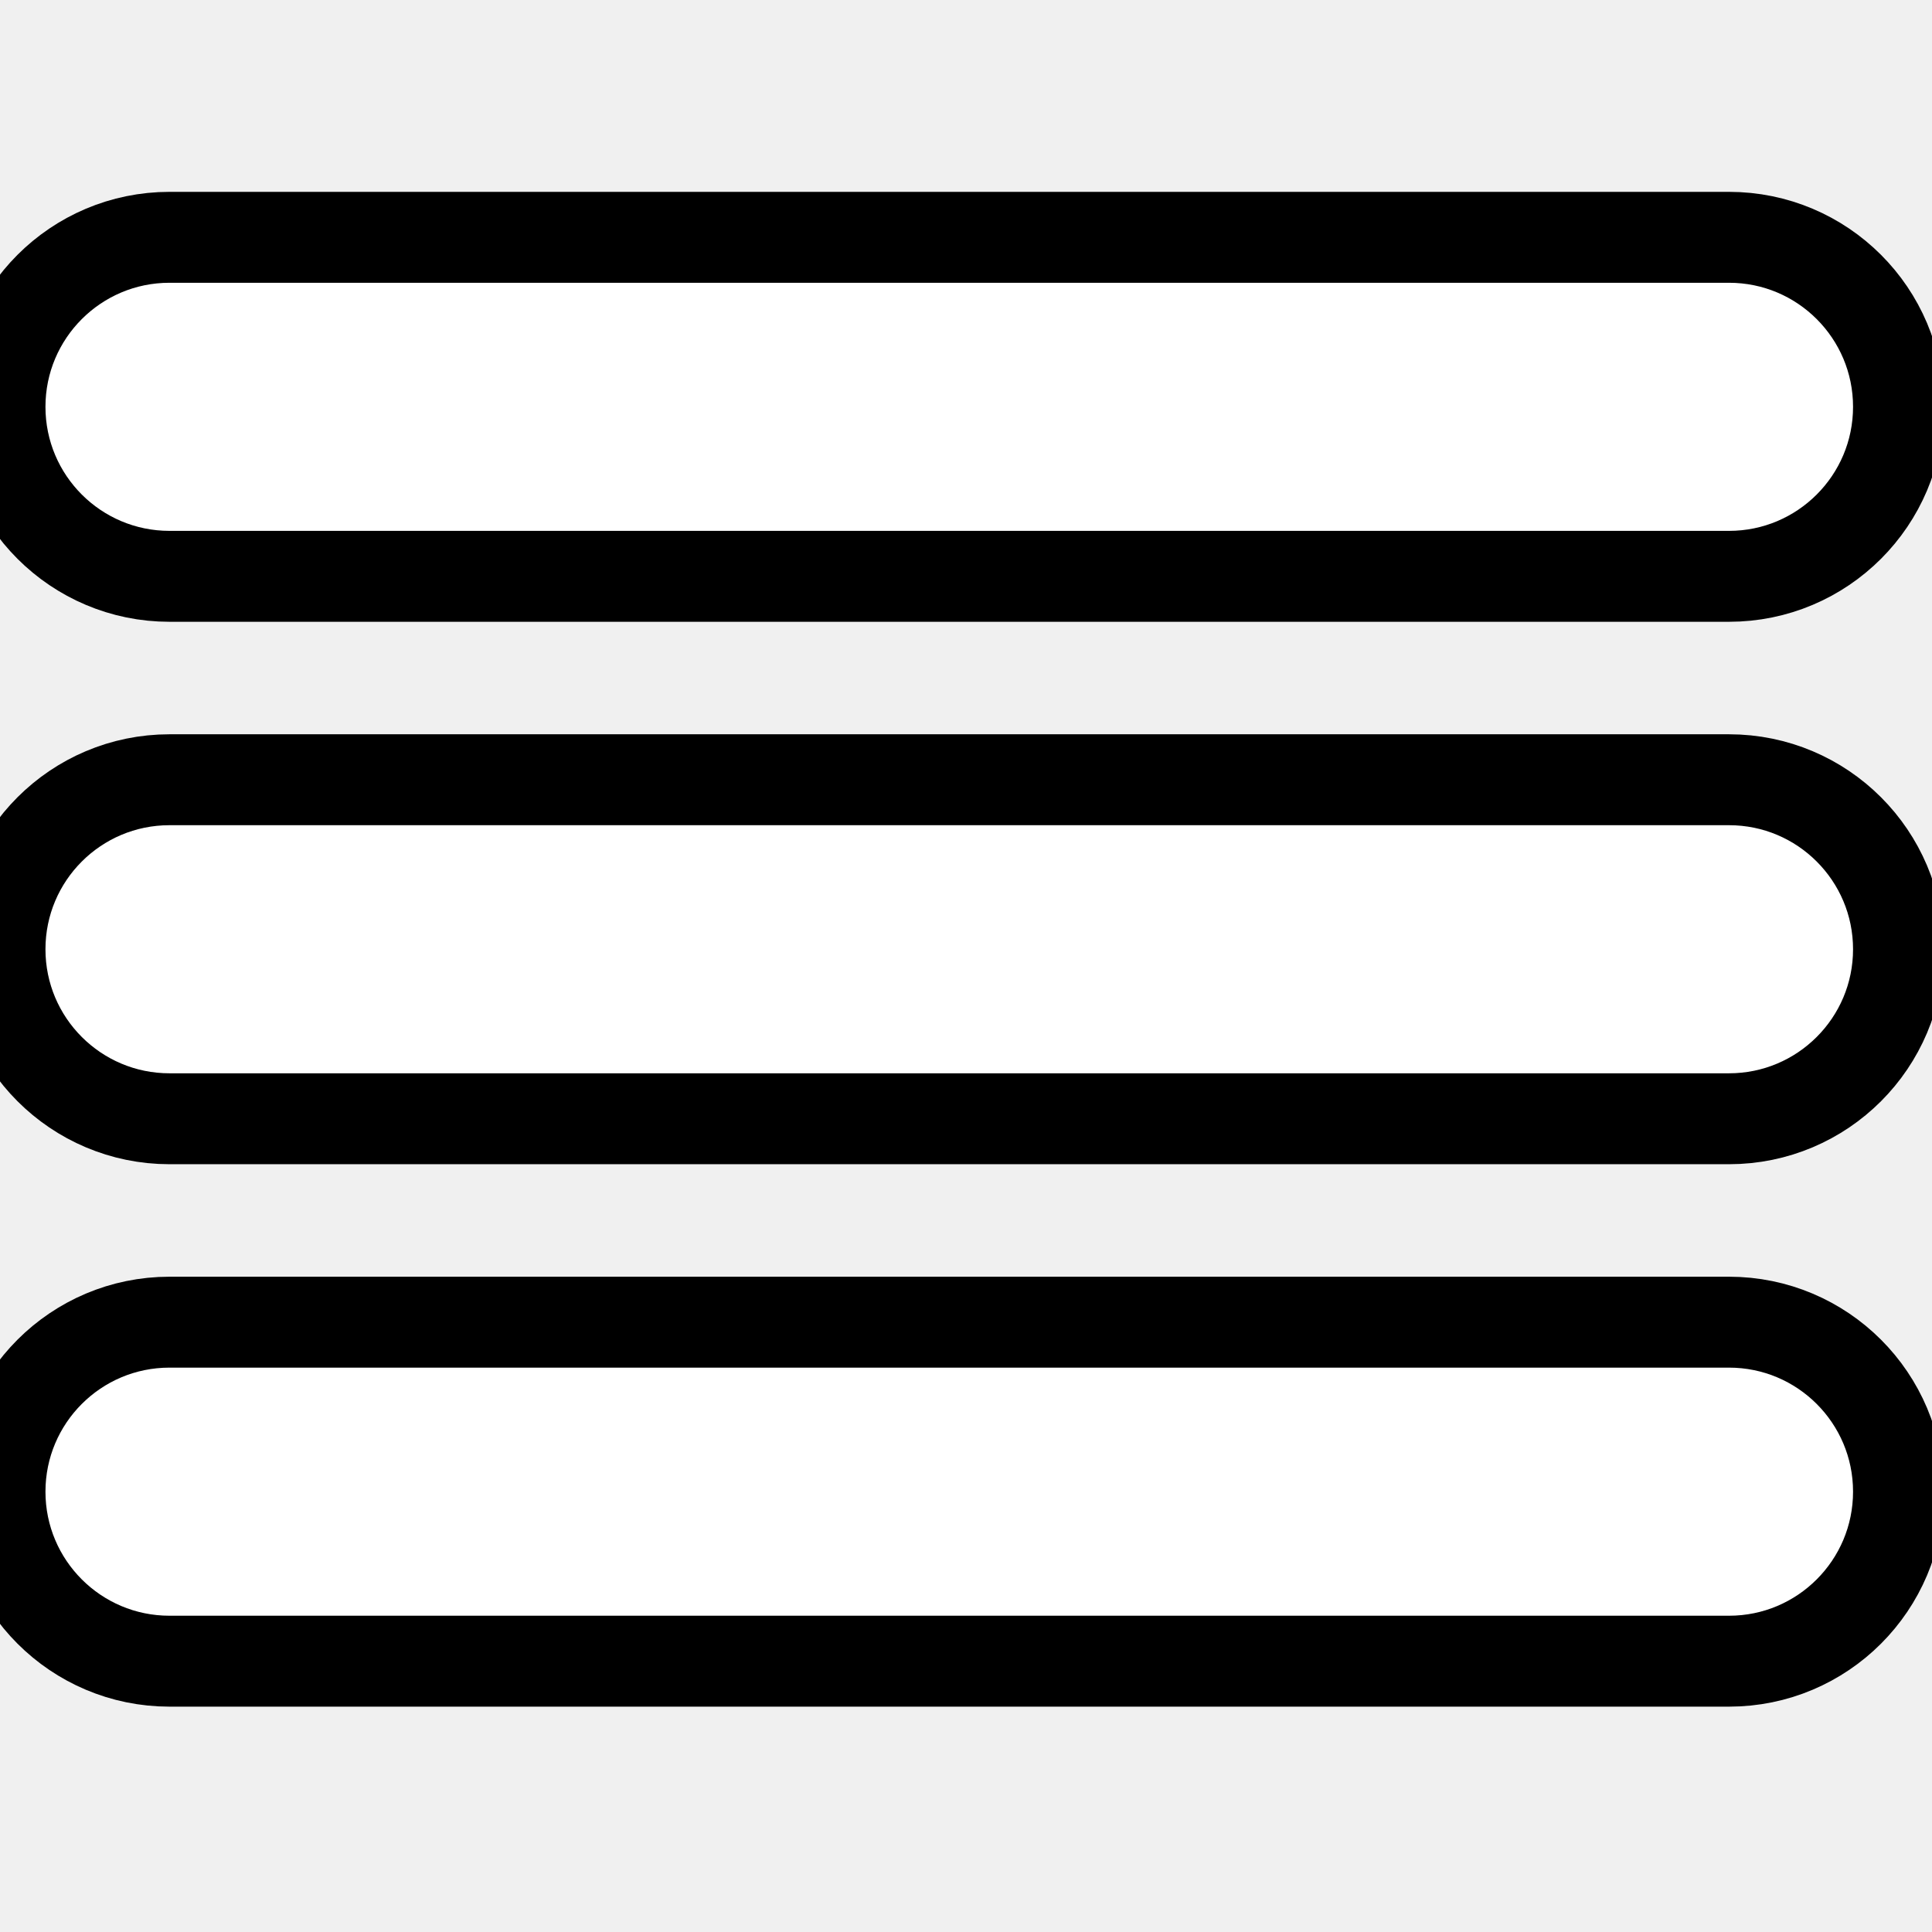
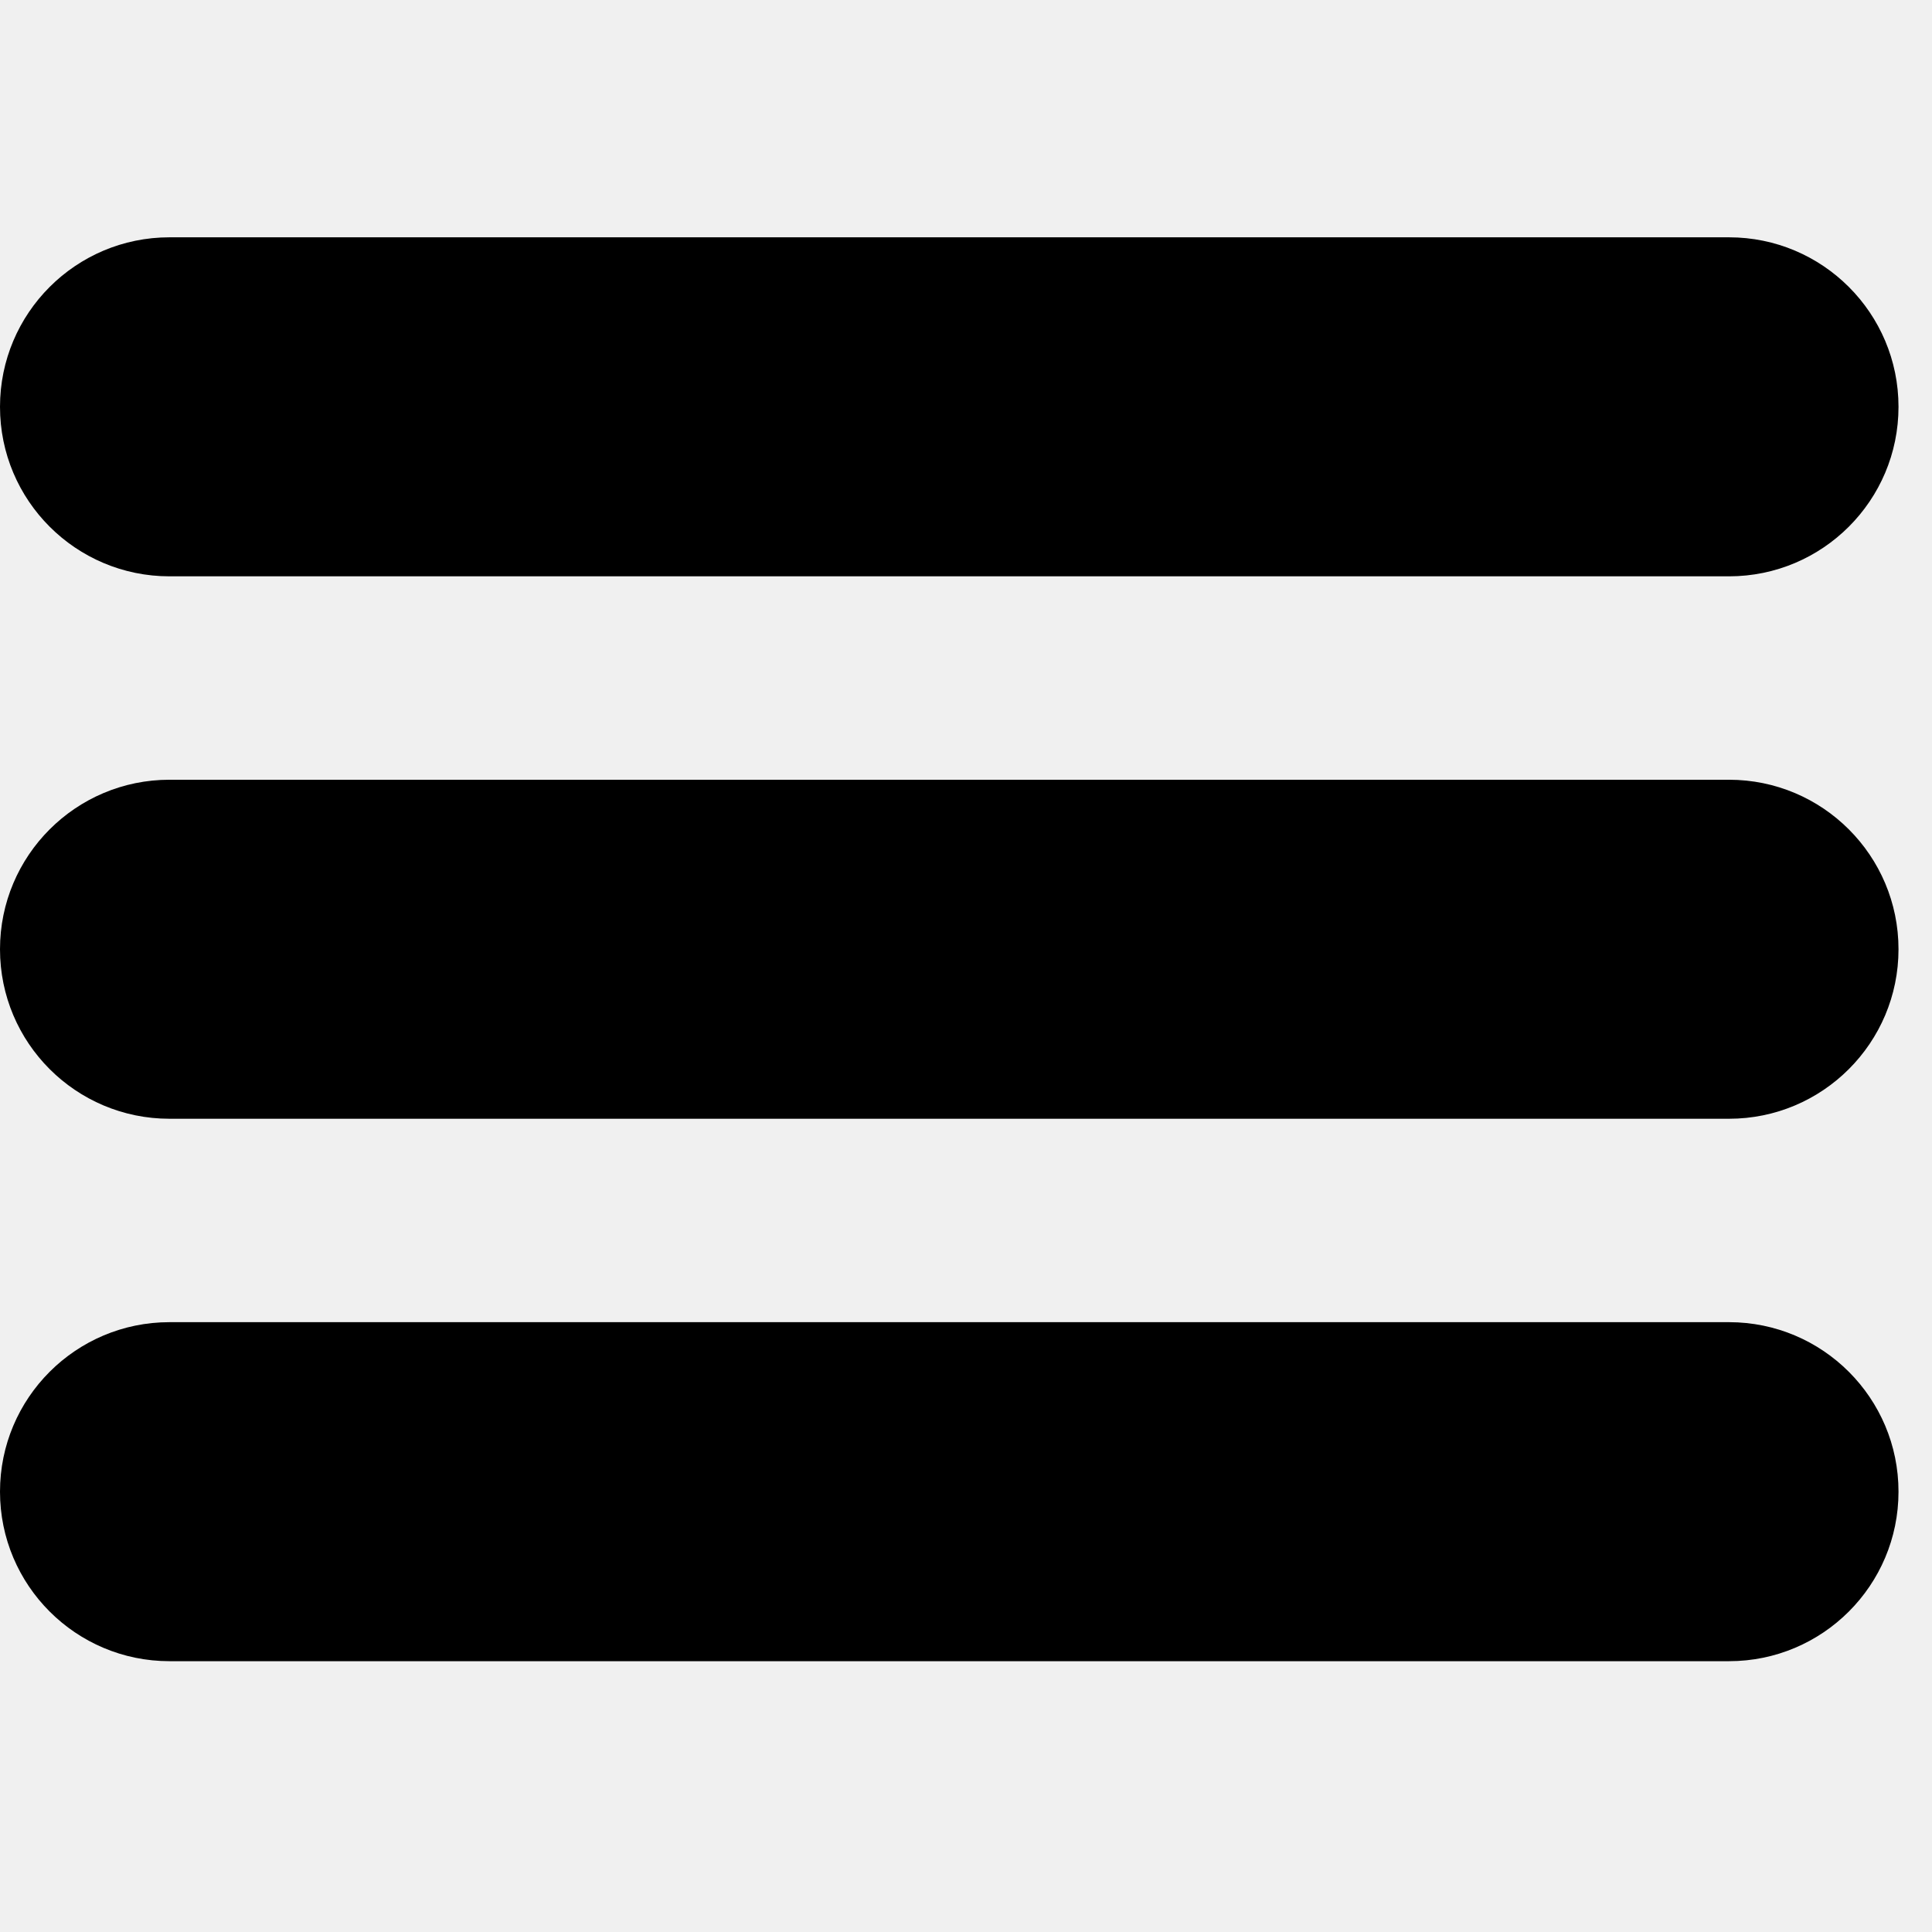
- <svg xmlns="http://www.w3.org/2000/svg" version="1.1" id="Capa_1" stroke="black" fill="white" stroke-width="12" viewBox="0 0 255 255" style="enable-background:new 0 0 250.579 250.579;" xml:space="preserve">
+ <svg xmlns="http://www.w3.org/2000/svg" version="1.1" id="Capa_1" fill="currentColor" viewBox="0 0 255 255" style="enable-background:new 0 0 250.579 250.579;" xml:space="preserve">
  <g id="Menu">
    <path style="fill-rule:evenodd;clip-rule:evenodd;" d="M22.373,76.068h205.832c12.356,0,22.374-10.017,22.374-22.373   c0-12.356-10.017-22.373-22.374-22.373H22.373C10.017,31.323,0,41.339,0,53.696C0,66.052,10.017,76.068,22.373,76.068z    M228.205,102.916H22.373C10.017,102.916,0,112.933,0,125.289c0,12.357,10.017,22.373,22.373,22.373h205.832   c12.356,0,22.374-10.016,22.374-22.373C250.579,112.933,240.561,102.916,228.205,102.916z M228.205,174.51H22.373   C10.017,174.51,0,184.526,0,196.883c0,12.356,10.017,22.373,22.373,22.373h205.832c12.356,0,22.374-10.017,22.374-22.373   C250.579,184.526,240.561,174.51,228.205,174.51z" />
  </g>
</svg>
